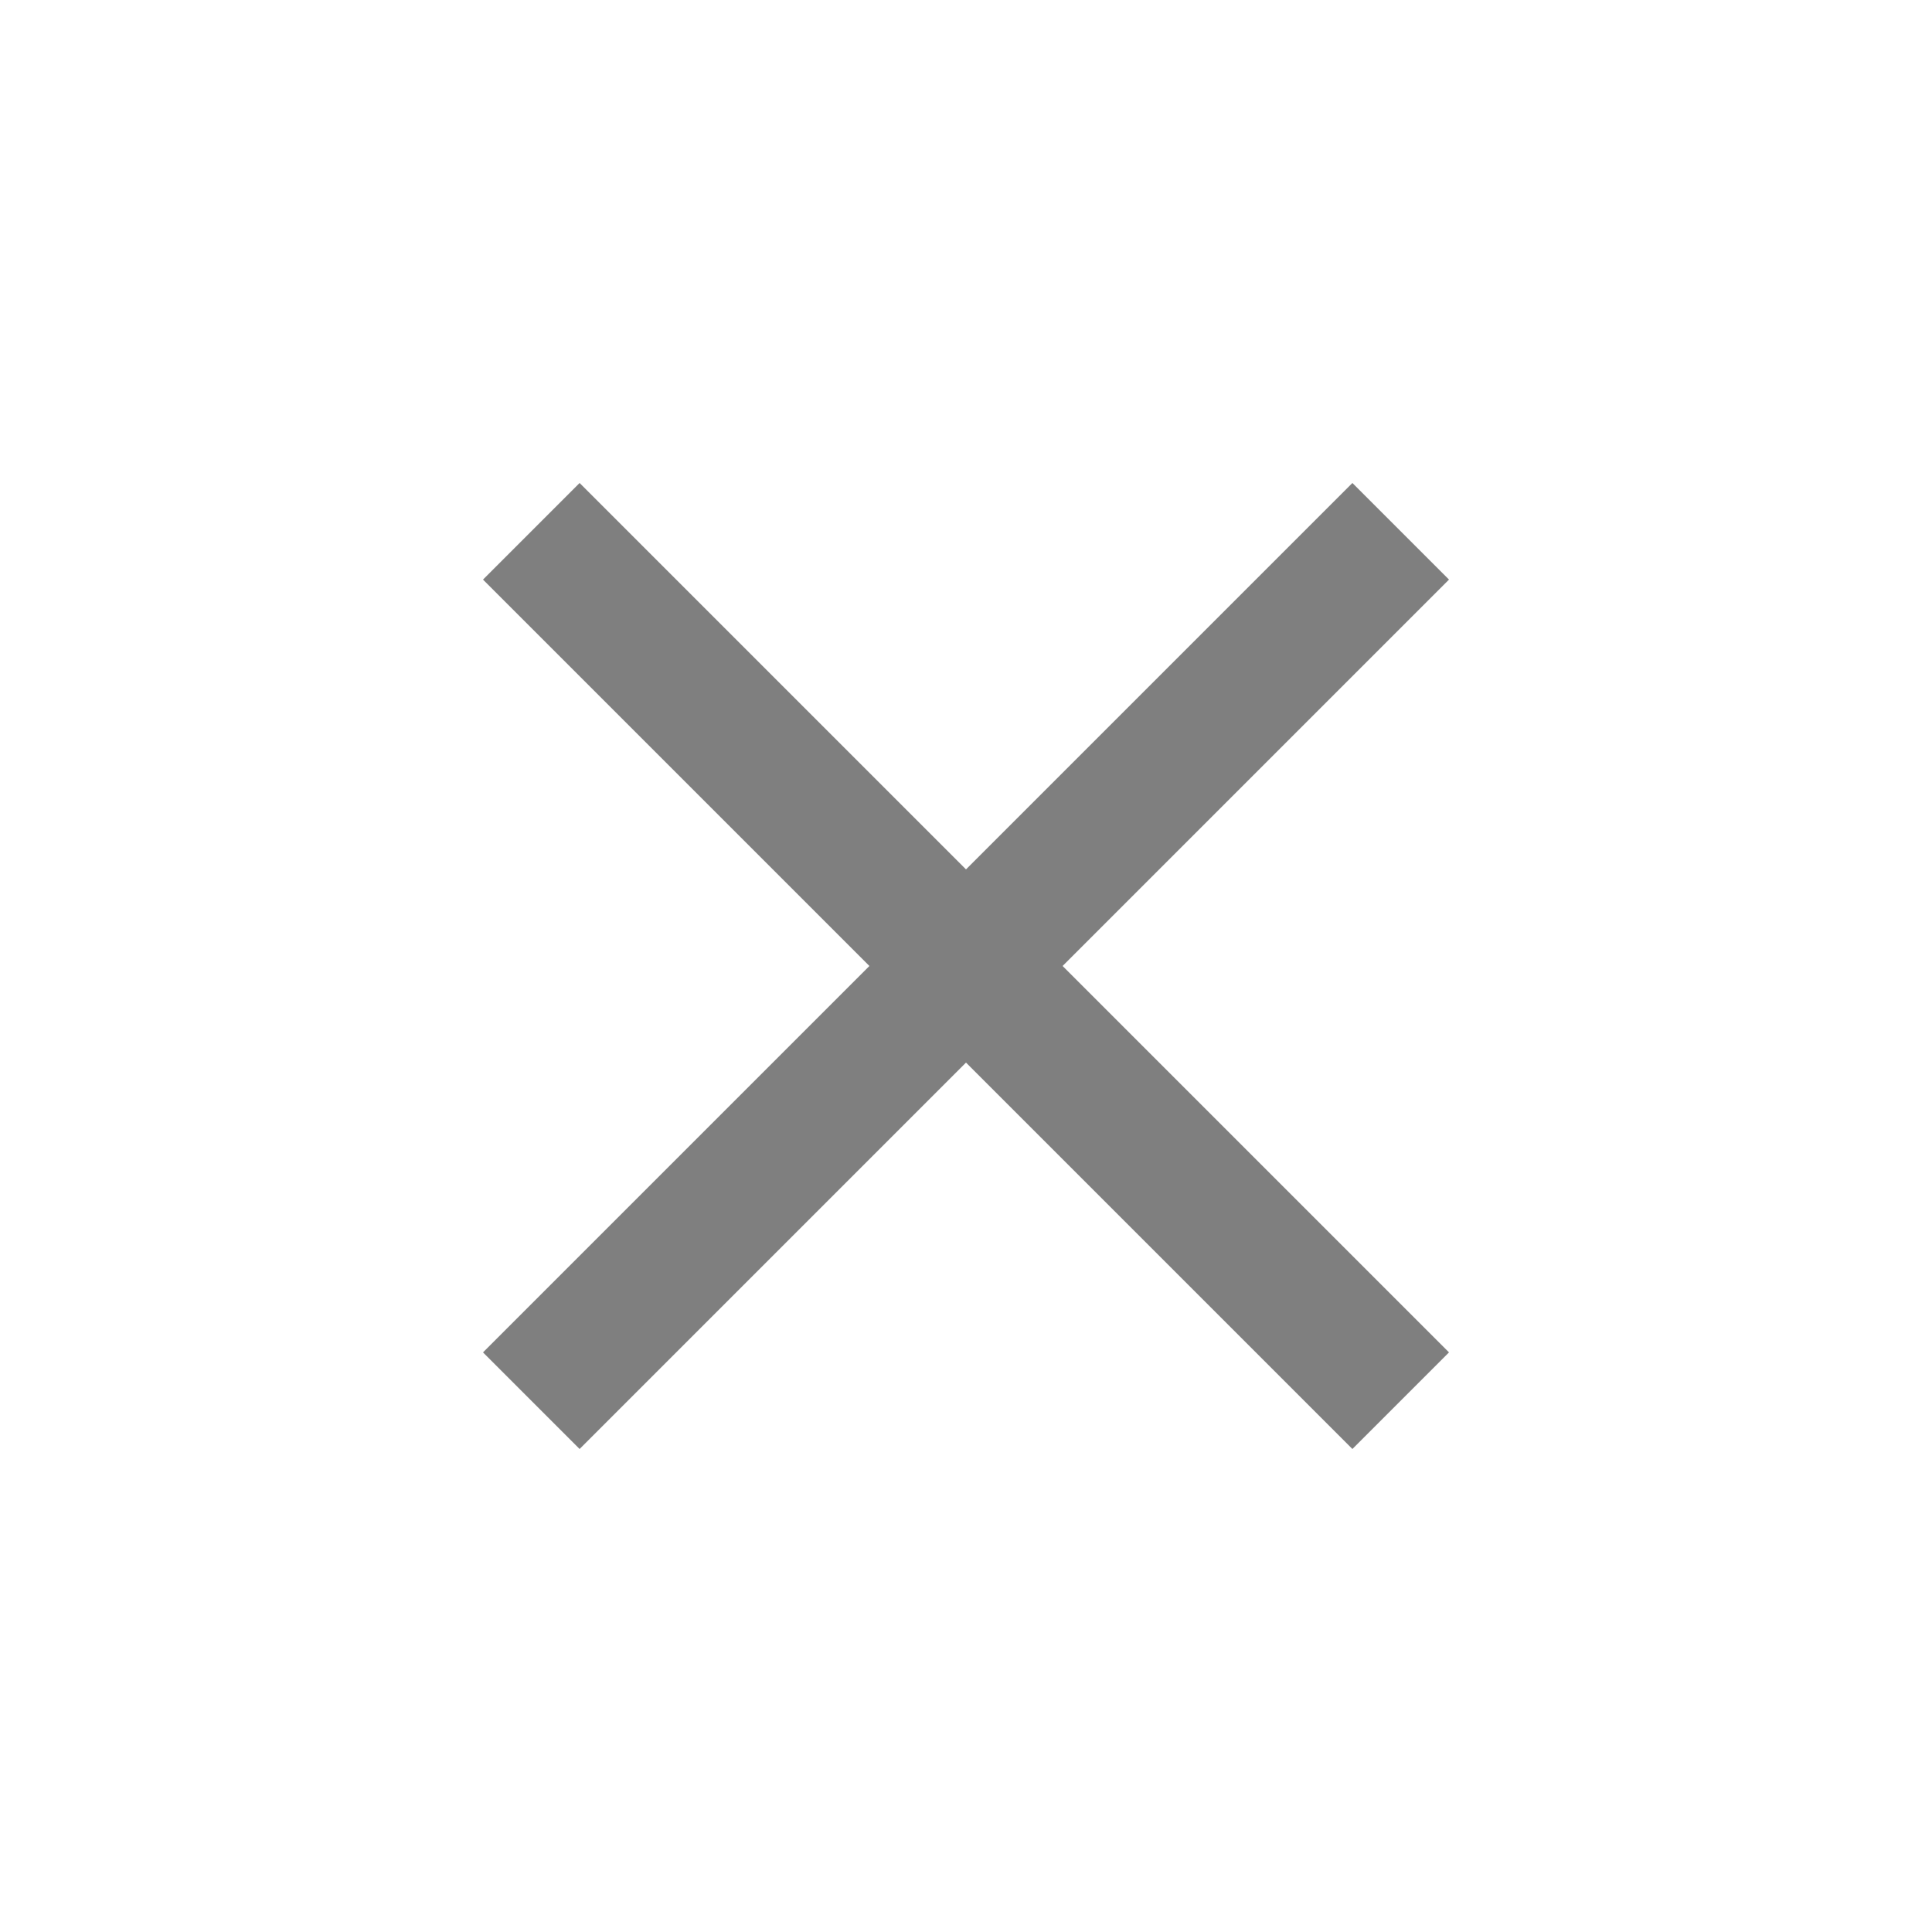
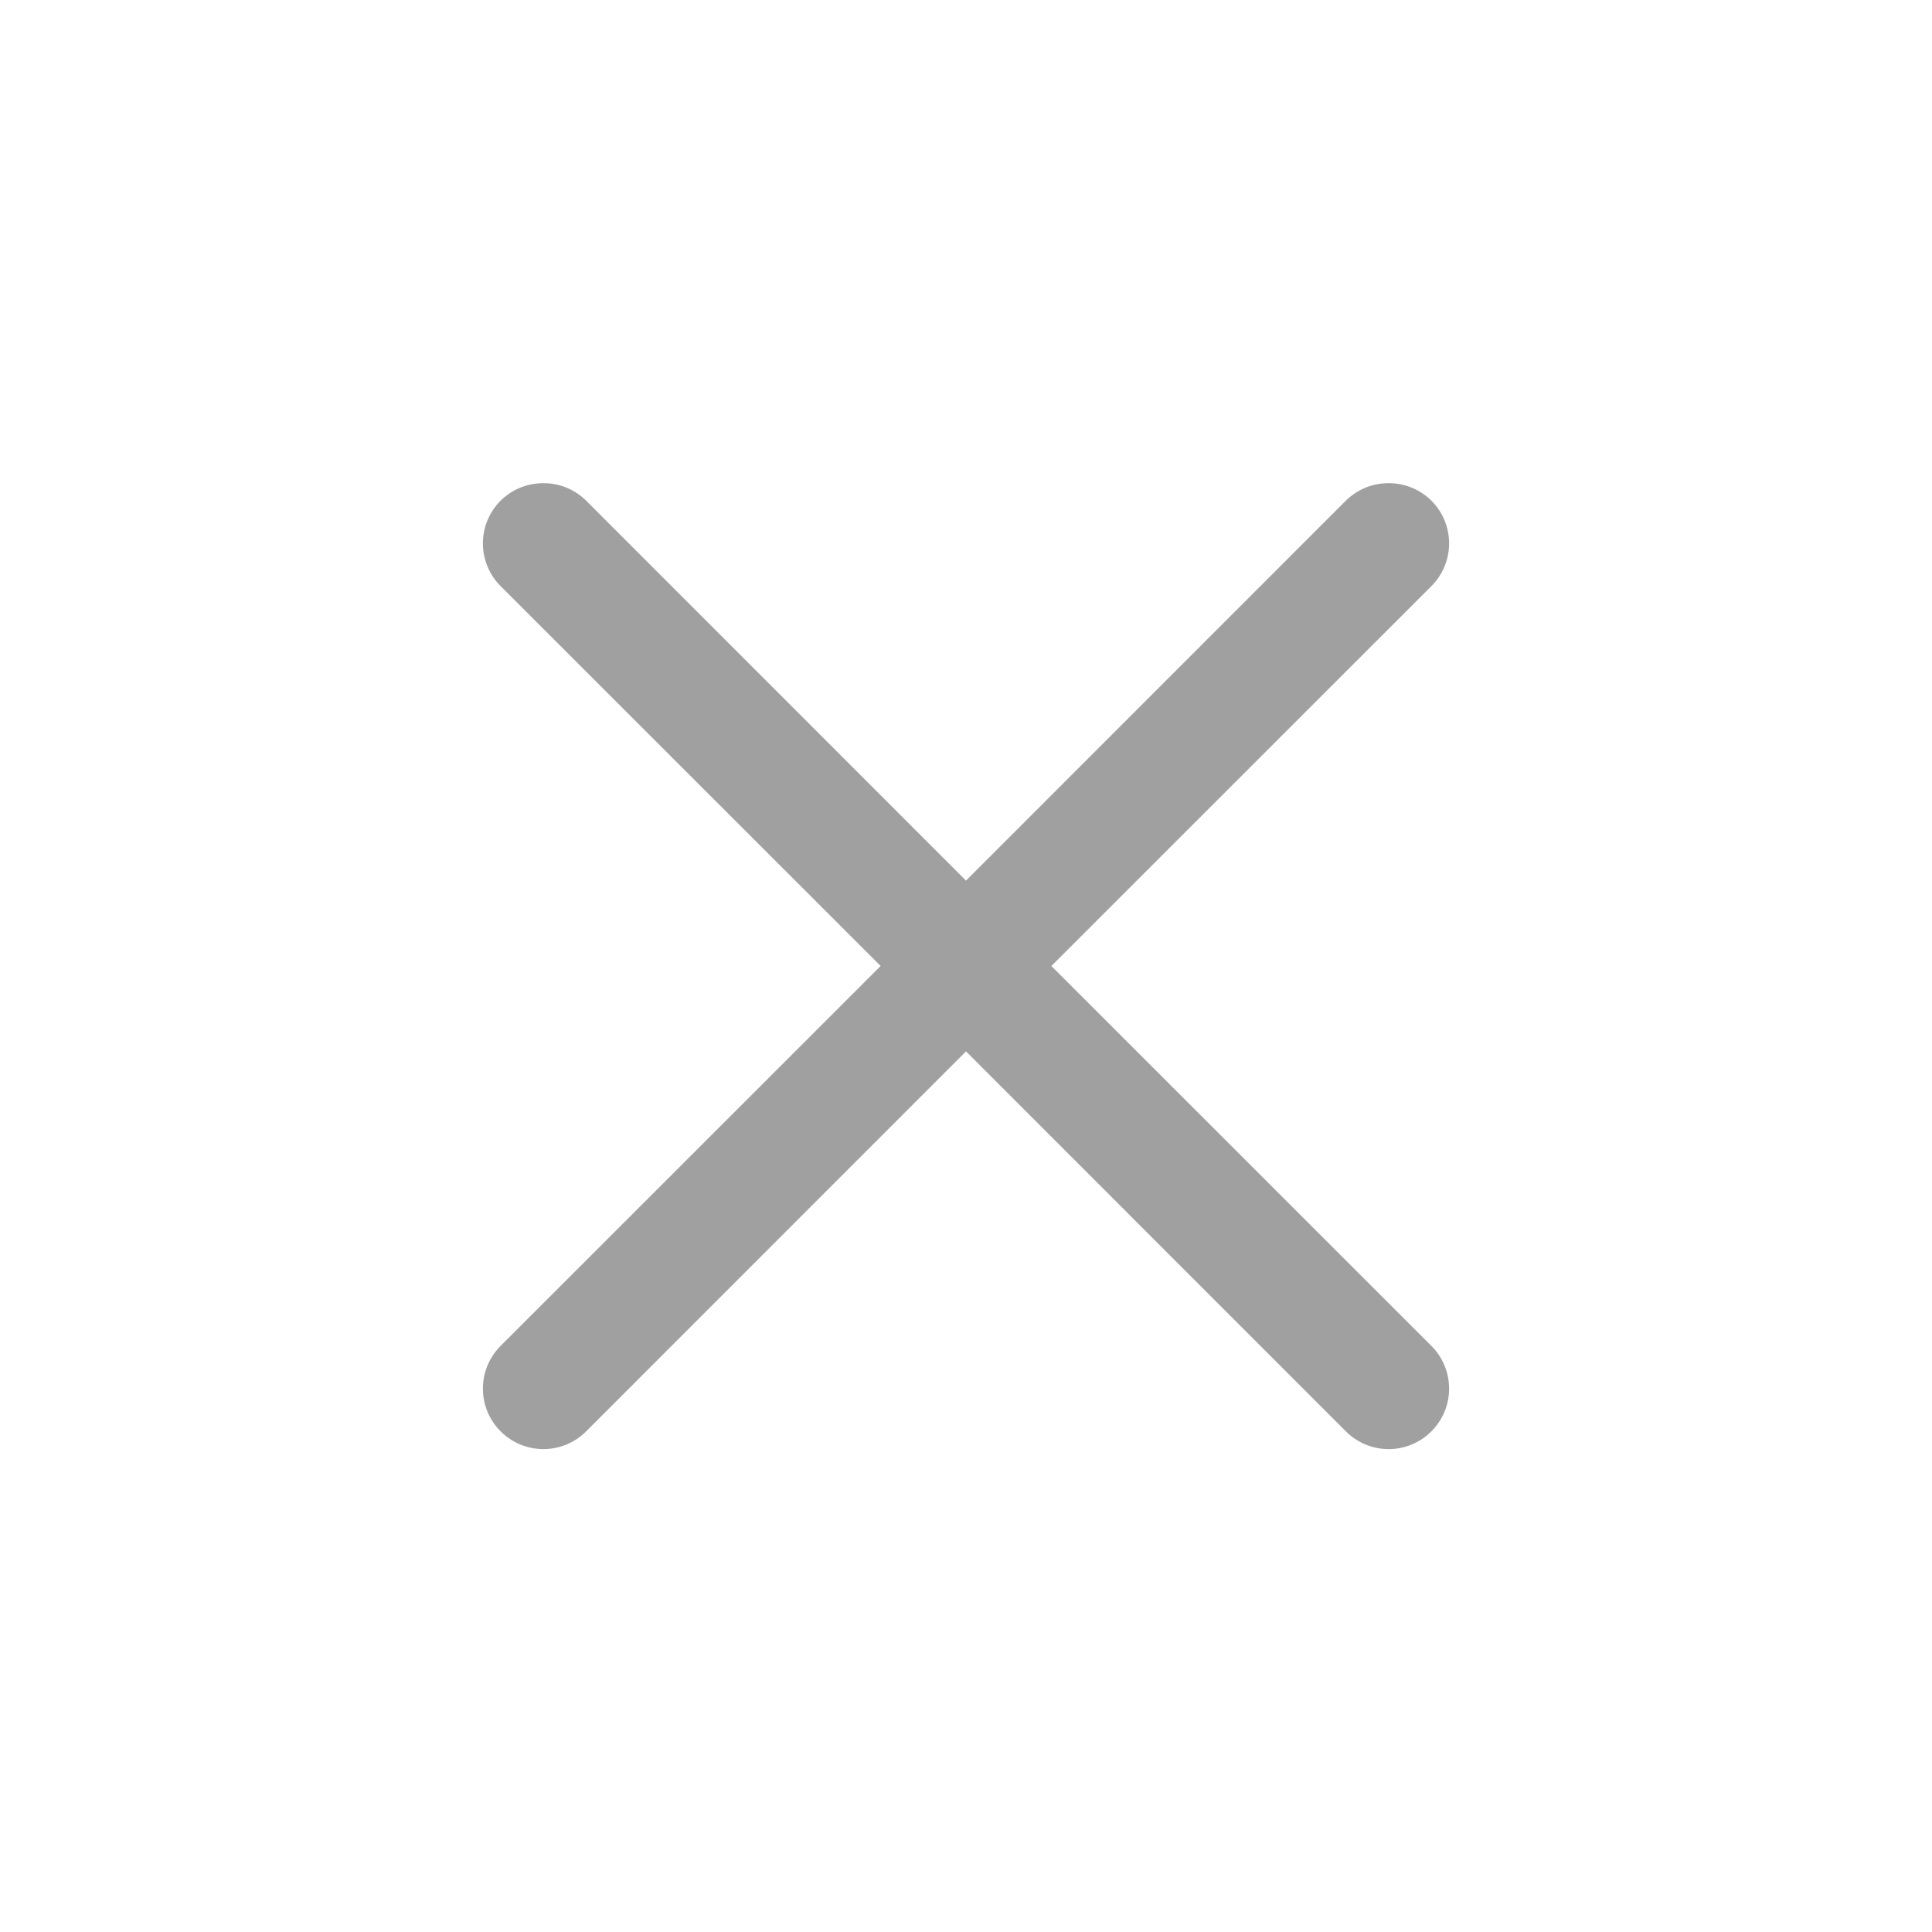
- <svg xmlns="http://www.w3.org/2000/svg" version="1.1" id="Capa_1" x="0px" y="0px" width="512" height="512" viewBox="0 0 512 512" xml:space="preserve">
-   <defs id="defs895" />
-   <g id="g860" transform="matrix(0.7170868,0,0,0.7170868,128,128)" style="stroke:none;stroke-opacity:1;fill:#000000;fill-opacity:0.502">
-     <g id="close" style="stroke:none;stroke-opacity:1;fill:#000000;fill-opacity:0.502">
-       <polygon points="357,321.3 214.2,178.5 357,35.7 321.3,0 178.5,142.8 35.7,0 0,35.7 142.8,178.5 0,321.3 35.7,357 178.5,214.2 321.3,357 " id="polygon857" style="stroke:none;stroke-opacity:1;fill:#000000;fill-opacity:0.502" />
+ <svg xmlns="http://www.w3.org/2000/svg" version="1.1" id="svg2" viewBox="0 0 16 16" height="16px" width="16px">
+   <style id="style2" />
+   <defs id="defs4">
+     <pattern id="EMFhbasepattern" patternUnits="userSpaceOnUse" width="6" height="6" x="0" y="0" />
+     <pattern id="EMFhbasepattern-4" patternUnits="userSpaceOnUse" width="6" height="6" x="0" y="0" />
+     <pattern id="EMFhbasepattern-3" patternUnits="userSpaceOnUse" width="6" height="6" x="0" y="0" />
+     <pattern id="EMFhbasepattern-8" patternUnits="userSpaceOnUse" width="6" height="6" x="0" y="0" />
+   </defs>
+   <g transform="translate(0,-1036.362)" id="layer1">
+     <g id="g5228" transform="translate(628,-140.5)">
+       <path id="path846" style="color:#000000;font-style:normal;font-variant:normal;font-weight:normal;font-stretch:normal;font-size:medium;line-height:normal;font-family:sans-serif;font-variant-ligatures:normal;font-variant-position:normal;font-variant-caps:normal;font-variant-numeric:normal;font-variant-alternates:normal;font-variant-east-asian:normal;font-feature-settings:normal;font-variation-settings:normal;text-indent:0;text-align:start;text-decoration:none;text-decoration-line:none;text-decoration-style:solid;text-decoration-color:#000000;letter-spacing:normal;word-spacing:normal;text-transform:none;writing-mode:lr-tb;direction:ltr;text-orientation:mixed;dominant-baseline:auto;baseline-shift:baseline;text-anchor:start;white-space:normal;shape-padding:0;shape-margin:0;inline-size:0;clip-rule:nonzero;display:inline;overflow:visible;visibility:visible;isolation:auto;mix-blend-mode:normal;color-interpolation:sRGB;color-interpolation-filters:linearRGB;solid-color:#000000;solid-opacity:1;vector-effect:none;fill:#a0a0a0;fill-opacity:1;fill-rule:evenodd;stroke:none;stroke-width:1px;stroke-linecap:round;stroke-linejoin:miter;stroke-miterlimit:4;stroke-dasharray:none;stroke-dashoffset:0;stroke-opacity:1;color-rendering:auto;image-rendering:auto;shape-rendering:auto;text-rendering:auto;enable-background:accumulate;stop-color:#000000;stop-opacity:1;opacity:1" d="M 4.477 4.002 A 0.5 0.5 0 0 0 4.146 4.146 A 0.5 0.5 0 0 0 4.146 4.854 L 7.293 8 L 4.146 11.146 A 0.5 0.5 0 0 0 4.146 11.854 A 0.5 0.5 0 0 0 4.854 11.854 L 8 8.707 L 11.146 11.854 A 0.5 0.5 0 0 0 11.854 11.854 A 0.5 0.5 0 0 0 11.854 11.146 L 8.707 8 L 11.854 4.854 A 0.5 0.5 0 0 0 11.854 4.146 A 0.5 0.5 0 0 0 11.477 4.002 A 0.5 0.5 0 0 0 11.146 4.146 L 8 7.293 L 4.854 4.146 A 0.5 0.5 0 0 0 4.477 4.002 z " transform="translate(-628,1176.862)" />
    </g>
  </g>
-   <g id="g862" transform="translate(0,155)">
- </g>
-   <g id="g864" transform="translate(0,155)">
- </g>
-   <g id="g866" transform="translate(0,155)">
- </g>
-   <g id="g868" transform="translate(0,155)">
- </g>
-   <g id="g870" transform="translate(0,155)">
- </g>
-   <g id="g872" transform="translate(0,155)">
- </g>
-   <g id="g874" transform="translate(0,155)">
- </g>
-   <g id="g876" transform="translate(0,155)">
- </g>
-   <g id="g878" transform="translate(0,155)">
- </g>
-   <g id="g880" transform="translate(0,155)">
- </g>
-   <g id="g882" transform="translate(0,155)">
- </g>
-   <g id="g884" transform="translate(0,155)">
- </g>
-   <g id="g886" transform="translate(0,155)">
- </g>
-   <g id="g888" transform="translate(0,155)">
- </g>
-   <g id="g890" transform="translate(0,155)">
- </g>
</svg>
